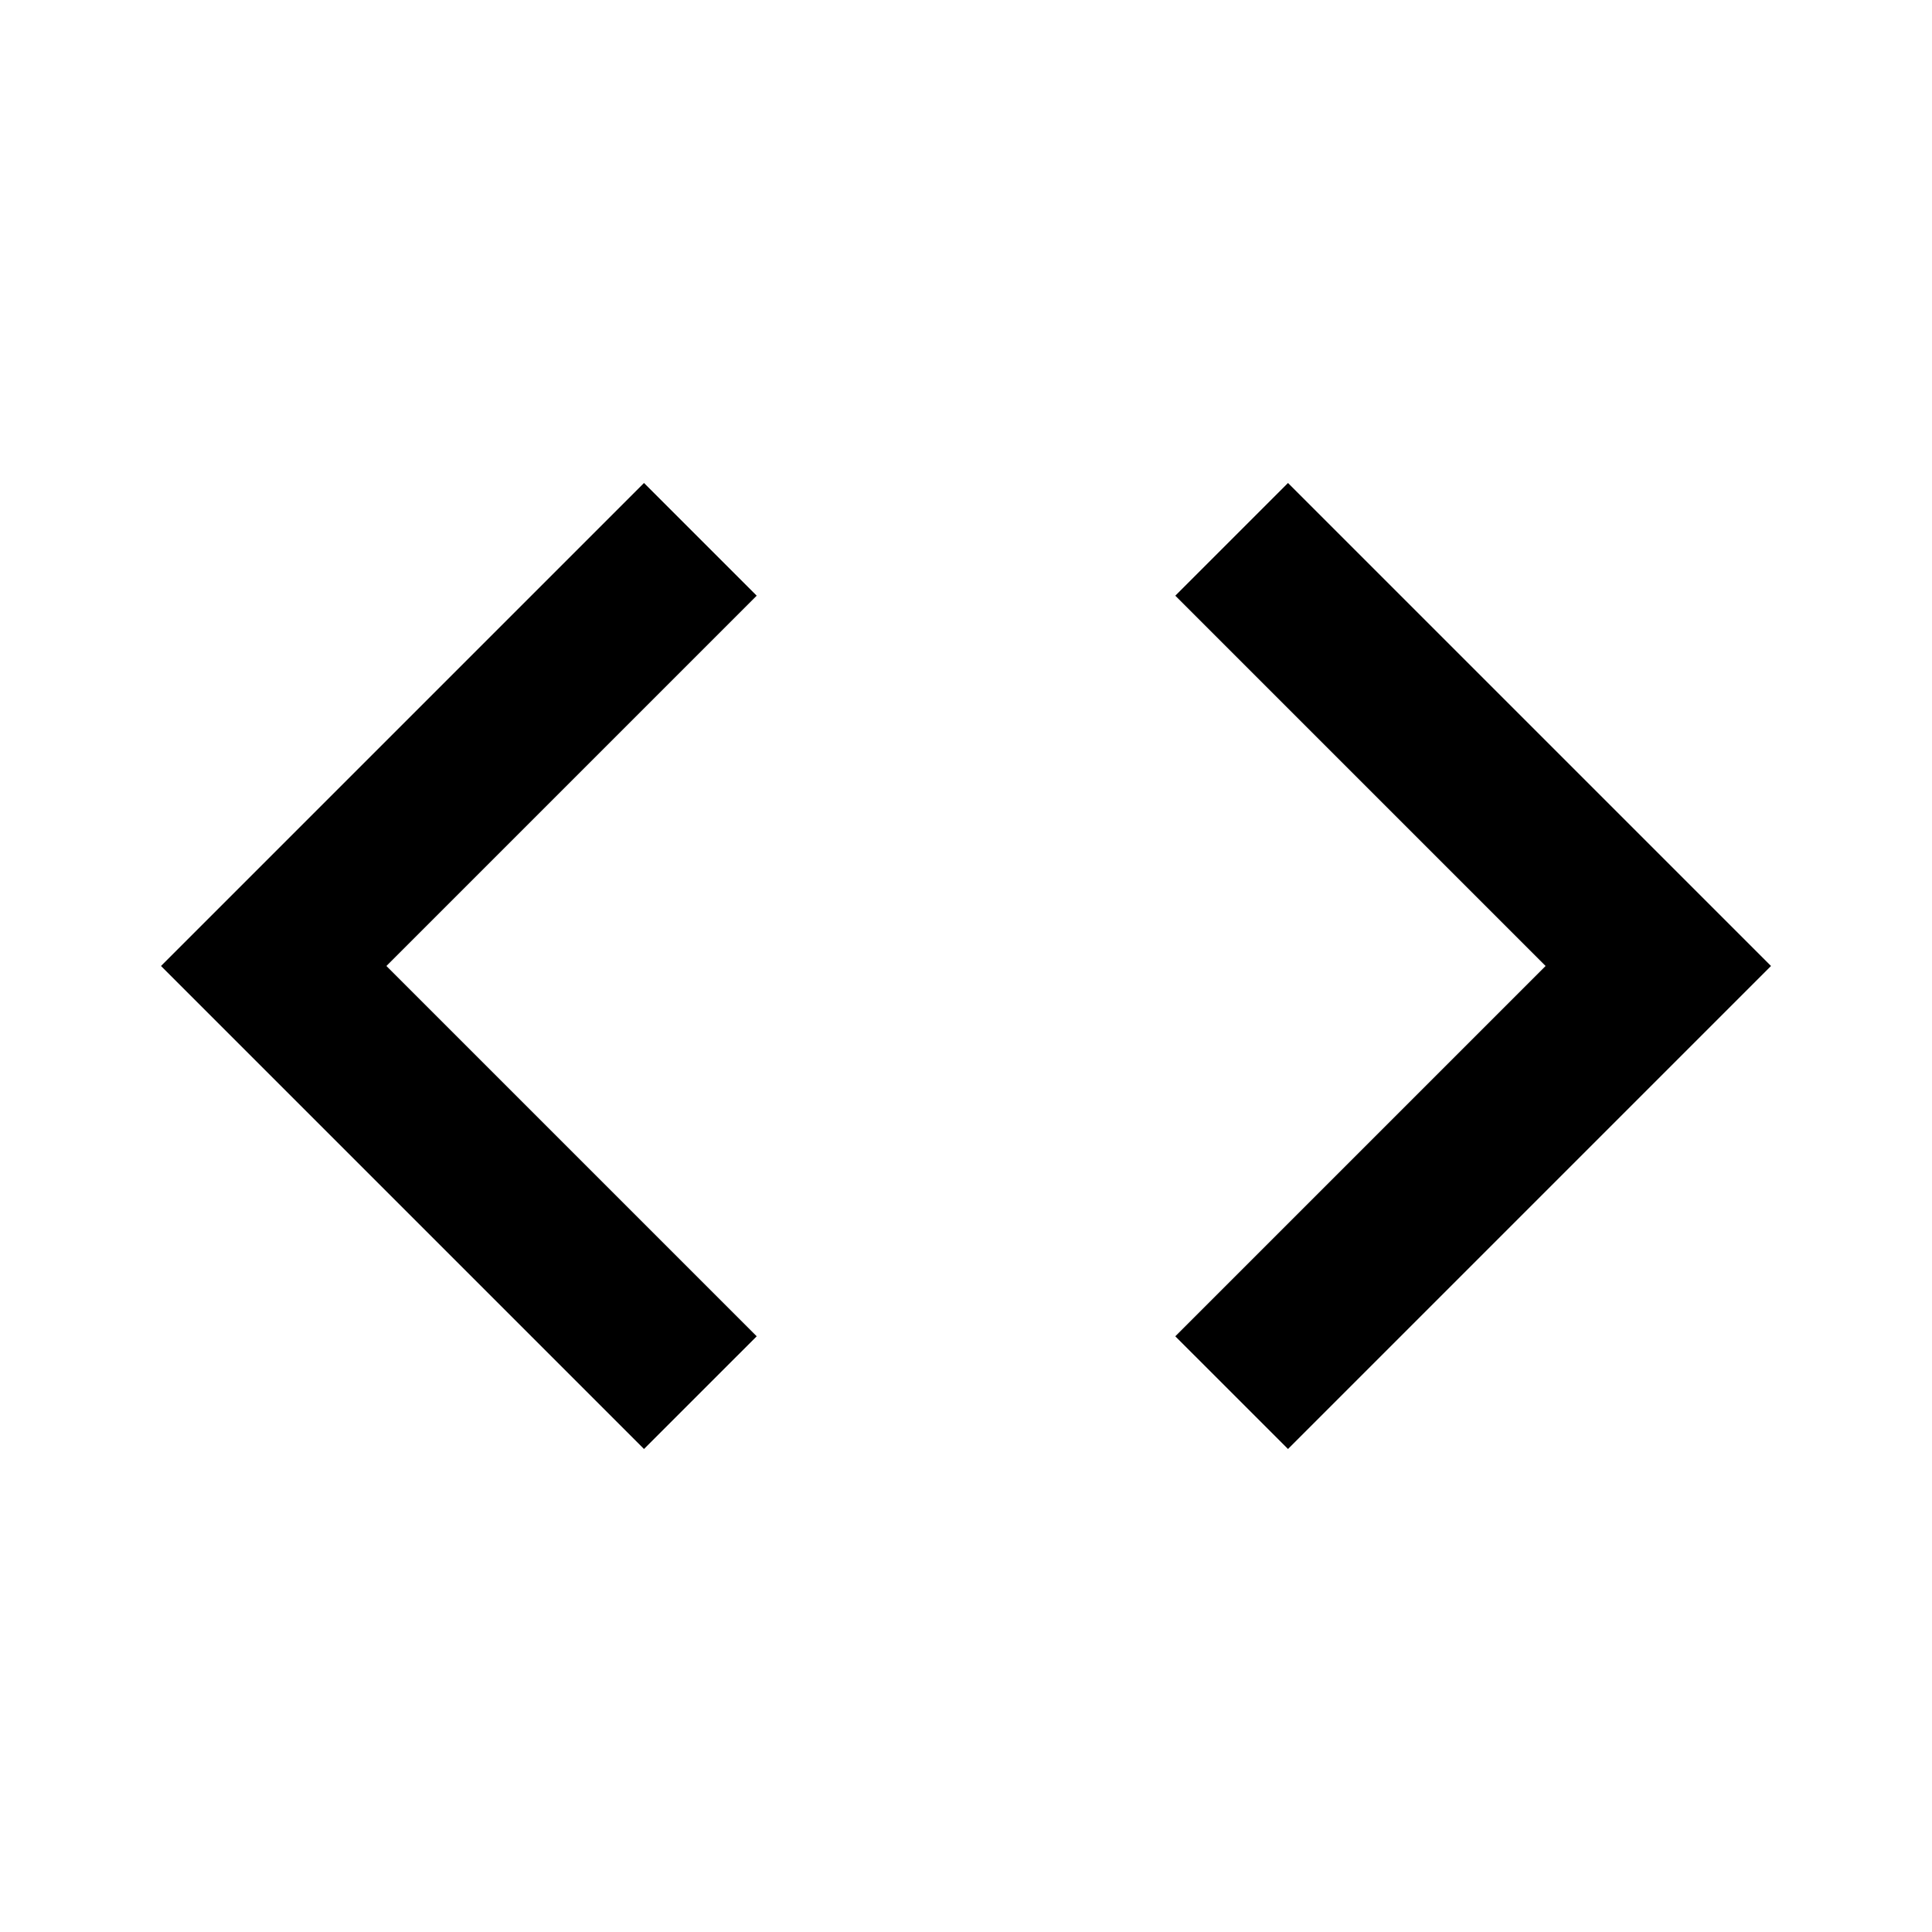
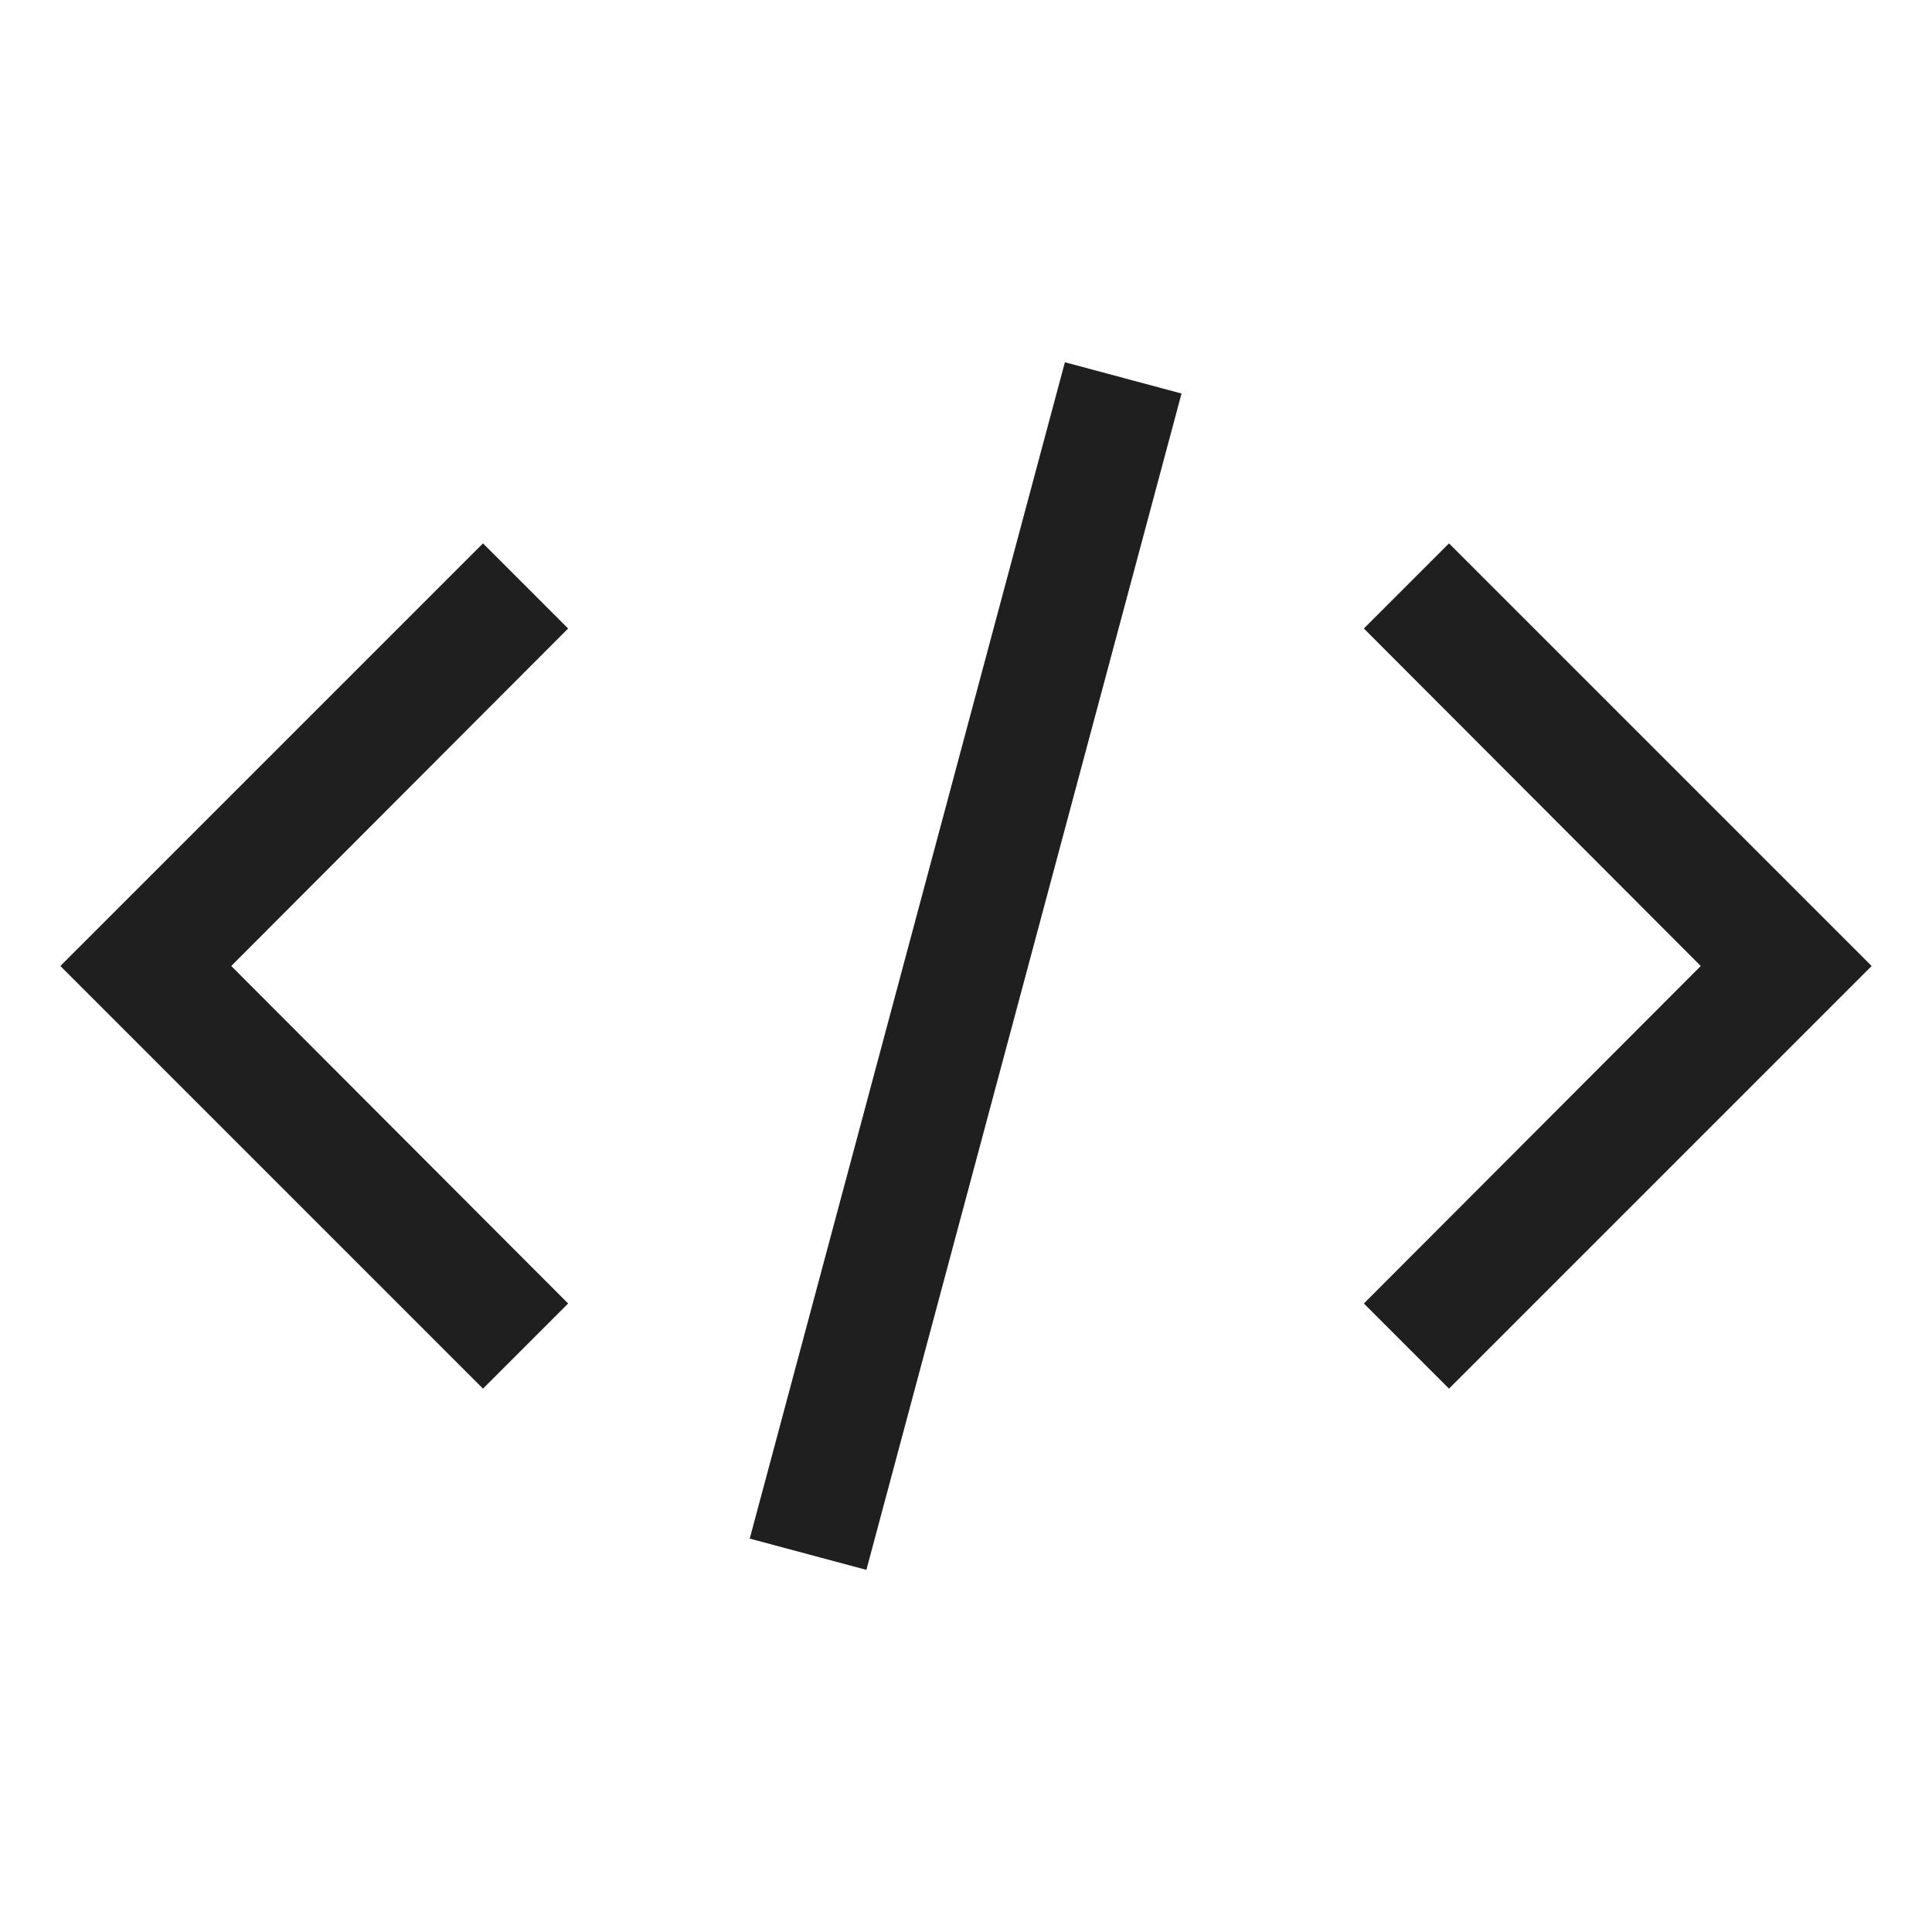
- <svg xmlns="http://www.w3.org/2000/svg" height="24px" viewBox="0 0 24 24" width="24px" fill="#000000">
-   <path d="M0 0h24v24H0V0z" fill="none" />
-   <path d="M9.4 16.6L4.8 12l4.6-4.6L8 6l-6 6 6 6 1.4-1.4zm5.2 0l4.6-4.6-4.6-4.6L16 6l6 6-6 6-1.4-1.4z" />
+ <svg xmlns="http://www.w3.org/2000/svg" width="16" height="16" viewBox="0 0 16 16" fill="none">
+   <path d="M15.5 8L12 11.5L11.295 10.795L14.085 8L11.295 5.205L12 4.5L15.5 8Z" fill="#1F1F1F" />
+   <path d="M0.5 8L4 4.5L4.705 5.205L1.915 8L4.705 10.795L4 11.5L0.5 8Z" fill="#1F1F1F" />
+   <path d="M8.819 3L6.209 12.742L7.175 13.001L9.785 3.259L8.819 3Z" fill="#1F1F1F" />
</svg>
